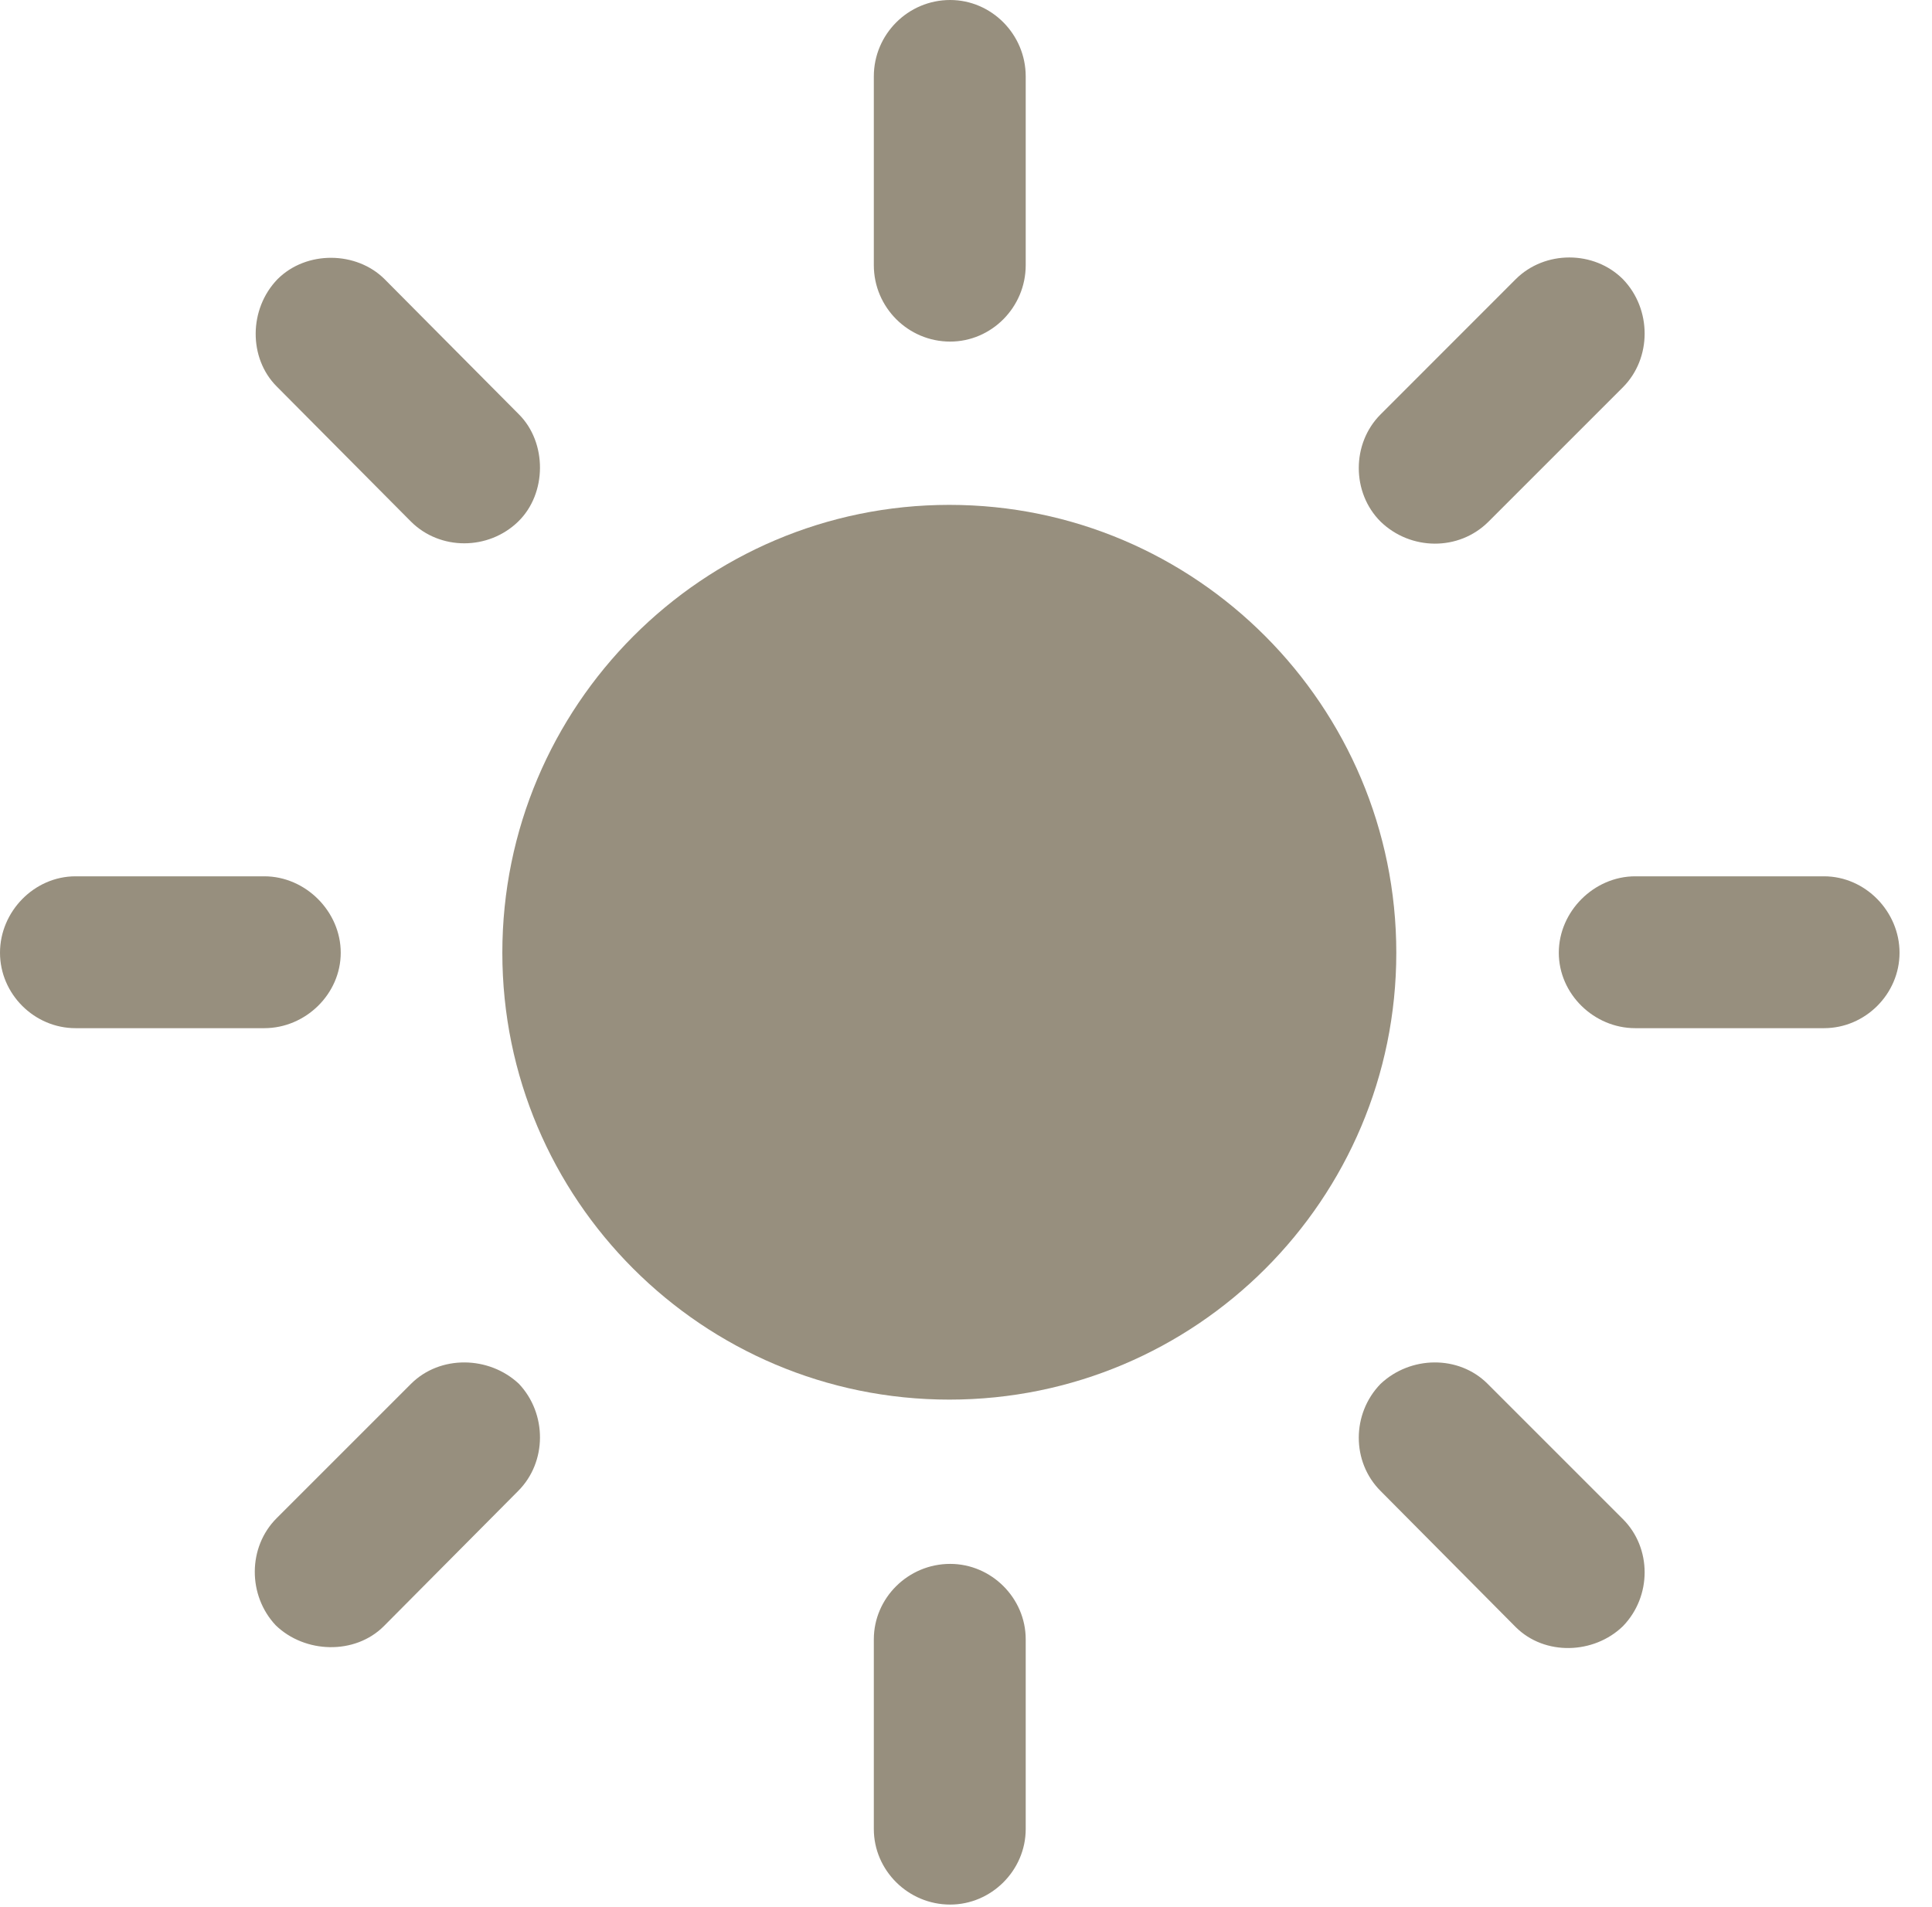
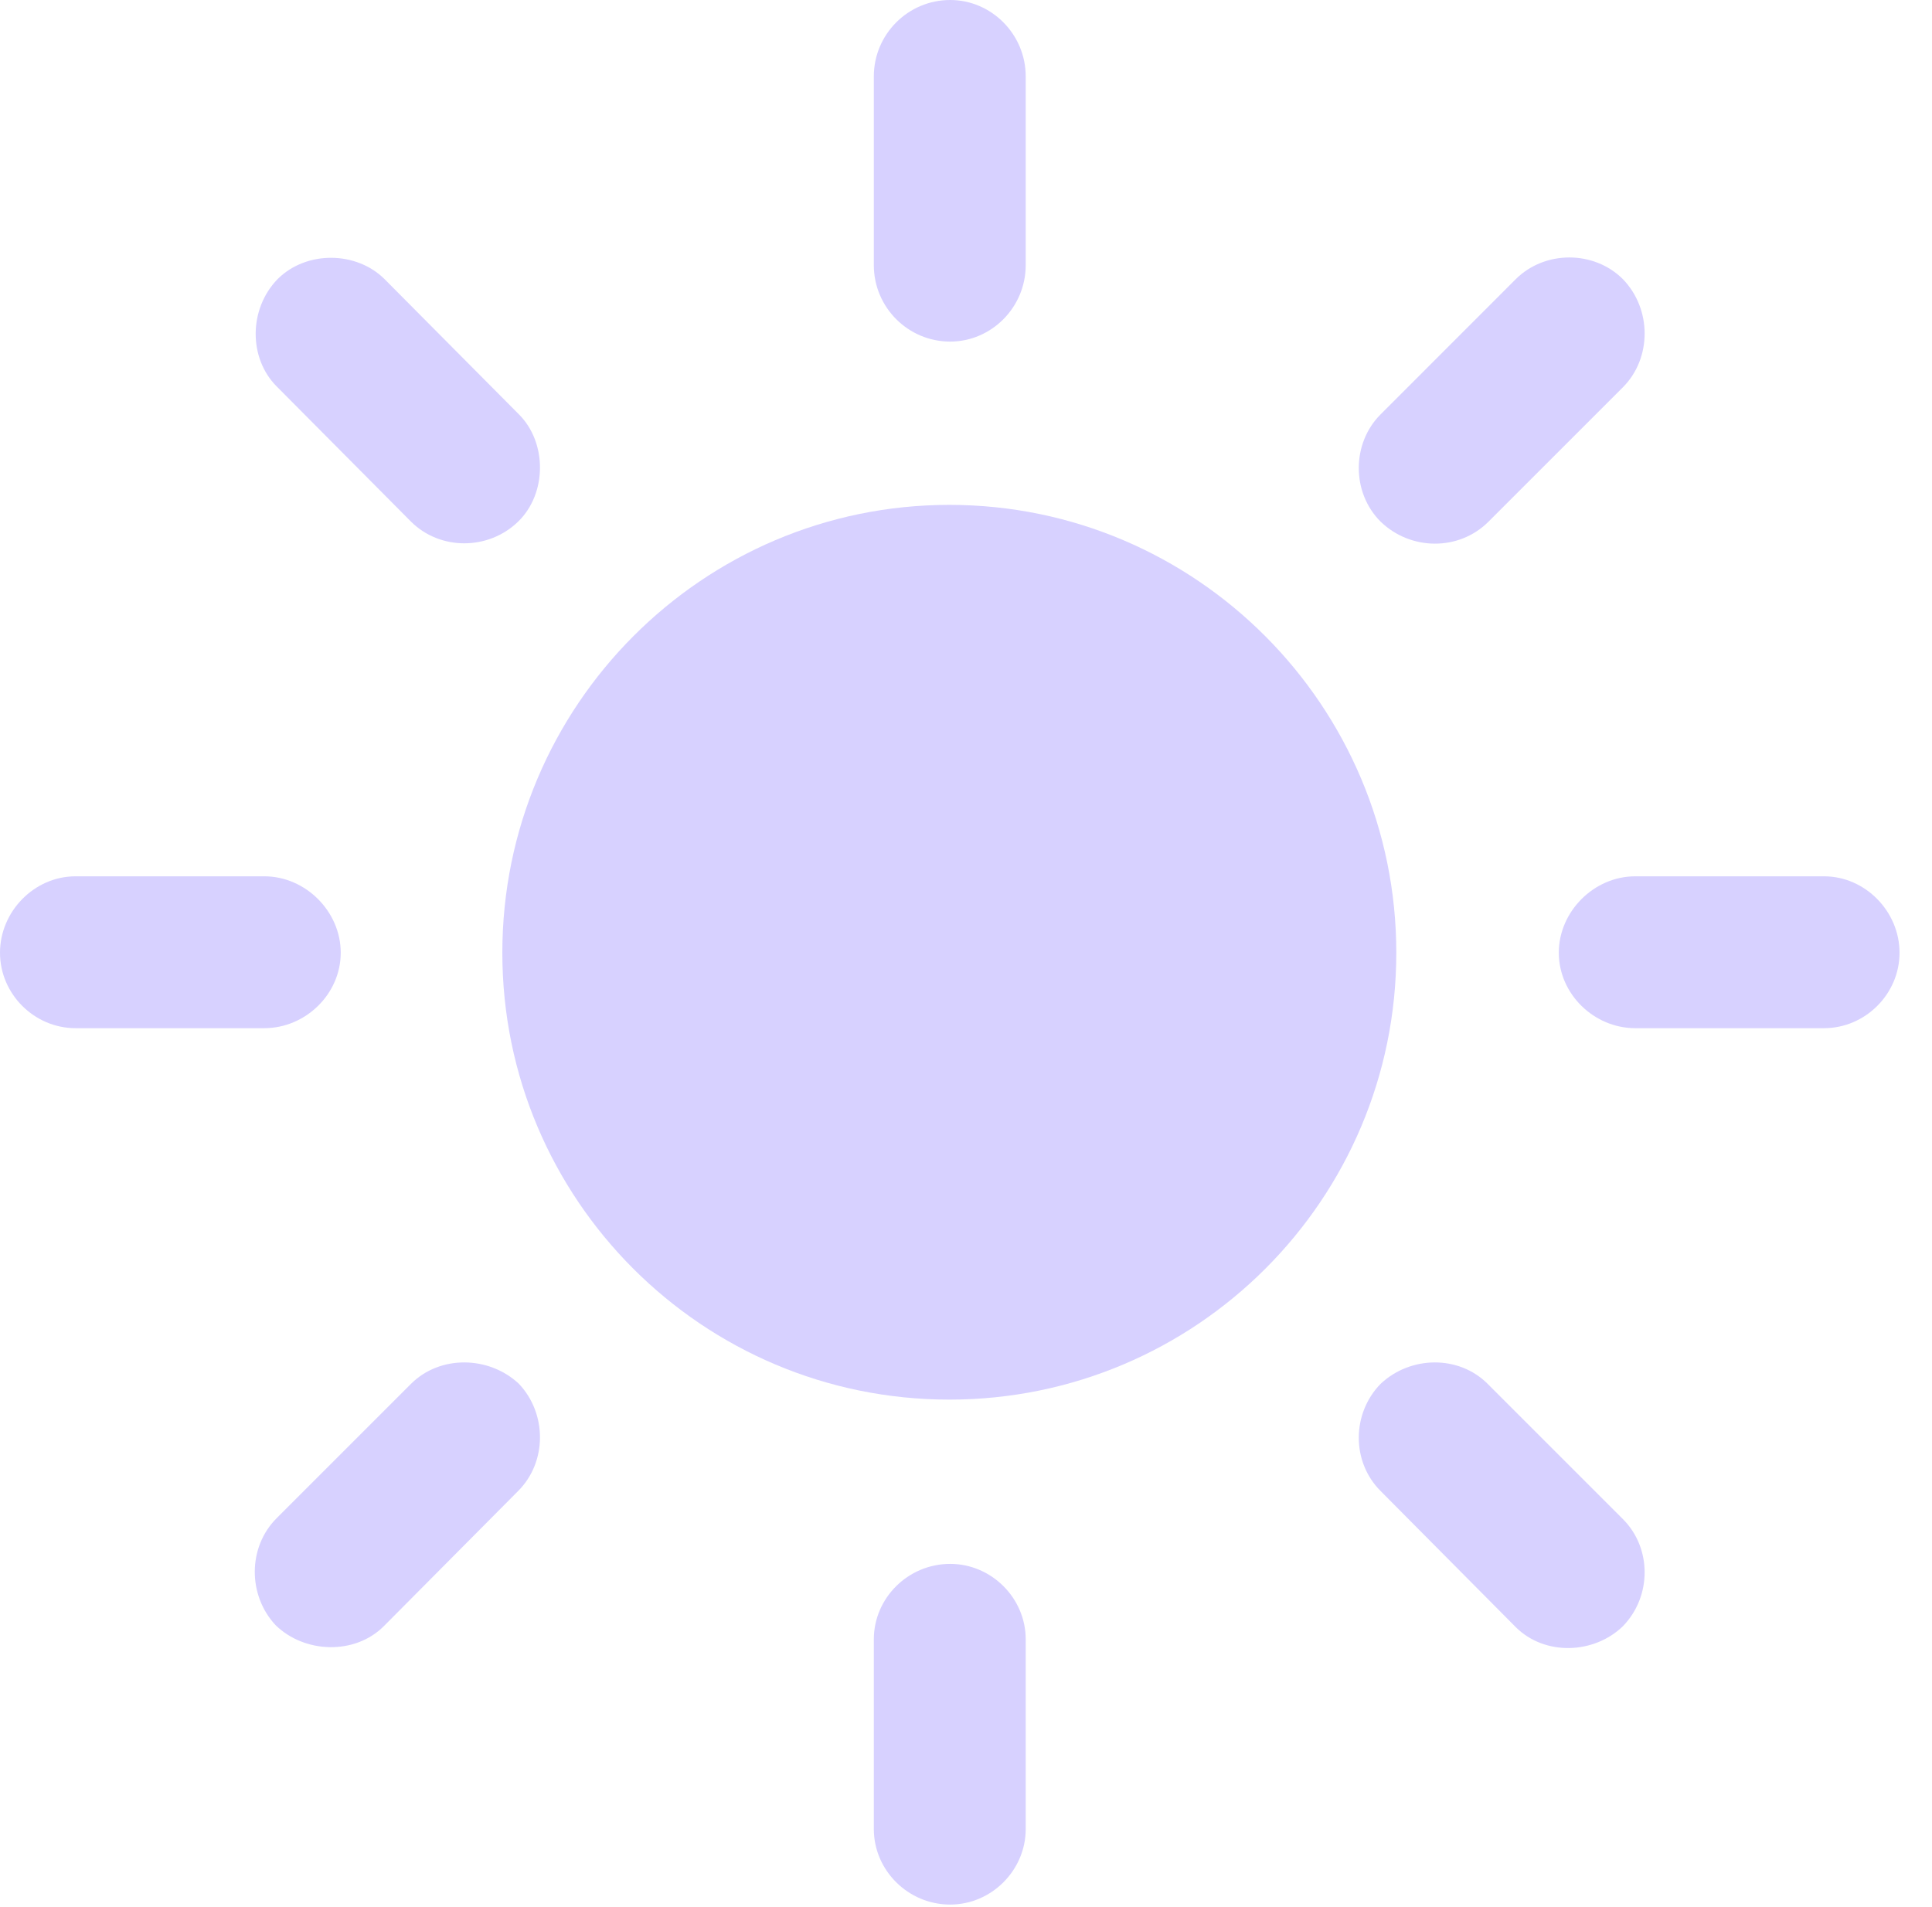
<svg xmlns="http://www.w3.org/2000/svg" viewBox="0 0 21.484 21.201">
  <g>
    <rect height="21.201" opacity="0" width="21.484" x="0" y="0" />
-     <path d="M10.566 3.799C11.025 3.799 11.406 3.418 11.406 2.949L11.406 0.85C11.406 0.381 11.025 0 10.566 0C10.098 0 9.717 0.381 9.717 0.85L9.717 2.949C9.717 3.418 10.098 3.799 10.566 3.799ZM15.352 5.801C15.684 6.123 16.221 6.133 16.553 5.801L18.047 4.307C18.369 3.984 18.369 3.438 18.047 3.105C17.725 2.783 17.178 2.783 16.855 3.105L15.352 4.609C15.029 4.932 15.029 5.479 15.352 5.801ZM17.334 10.596C17.334 11.055 17.725 11.435 18.184 11.435L20.283 11.435C20.742 11.435 21.123 11.055 21.123 10.596C21.123 10.137 20.742 9.746 20.283 9.746L18.184 9.746C17.725 9.746 17.334 10.137 17.334 10.596ZM15.352 15.391C15.029 15.723 15.029 16.26 15.352 16.582L16.855 18.096C17.178 18.418 17.725 18.398 18.047 18.086C18.369 17.754 18.369 17.217 18.047 16.895L16.543 15.391C16.221 15.068 15.684 15.078 15.352 15.391ZM10.566 17.393C10.098 17.393 9.717 17.773 9.717 18.232L9.717 20.342C9.717 20.801 10.098 21.182 10.566 21.182C11.025 21.182 11.406 20.801 11.406 20.342L11.406 18.232C11.406 17.773 11.025 17.393 10.566 17.393ZM5.771 15.391C5.439 15.078 4.893 15.068 4.57 15.391L3.076 16.885C2.754 17.207 2.754 17.744 3.066 18.076C3.389 18.389 3.945 18.408 4.268 18.086L5.762 16.582C6.084 16.26 6.084 15.723 5.771 15.391ZM3.789 10.596C3.789 10.137 3.398 9.746 2.939 9.746L0.84 9.746C0.381 9.746 0 10.137 0 10.596C0 11.055 0.381 11.435 0.84 11.435L2.939 11.435C3.398 11.435 3.789 11.055 3.789 10.596ZM5.762 5.801C6.084 5.488 6.084 4.922 5.771 4.609L4.277 3.105C3.965 2.793 3.408 2.783 3.086 3.105C2.764 3.438 2.764 3.984 3.076 4.297L4.57 5.801C4.893 6.123 5.43 6.123 5.762 5.801Z" fill="#978f7e" fill-opacity="1.00" />
-     <path d="M10.557 15.566C13.301 15.566 15.527 13.34 15.527 10.596C15.527 7.852 13.301 5.615 10.557 5.615C7.812 5.615 5.586 7.852 5.586 10.596C5.586 13.34 7.812 15.566 10.557 15.566Z" fill="#978f7e" fill-opacity="1.00" />
+     <path d="M10.566 3.799C11.025 3.799 11.406 3.418 11.406 2.949L11.406 0.85C11.406 0.381 11.025 0 10.566 0C10.098 0 9.717 0.381 9.717 0.85L9.717 2.949C9.717 3.418 10.098 3.799 10.566 3.799ZM15.352 5.801C15.684 6.123 16.221 6.133 16.553 5.801L18.047 4.307C18.369 3.984 18.369 3.438 18.047 3.105C17.725 2.783 17.178 2.783 16.855 3.105L15.352 4.609C15.029 4.932 15.029 5.479 15.352 5.801ZM17.334 10.596C17.334 11.055 17.725 11.435 18.184 11.435L20.283 11.435C20.742 11.435 21.123 11.055 21.123 10.596C21.123 10.137 20.742 9.746 20.283 9.746L18.184 9.746C17.725 9.746 17.334 10.137 17.334 10.596ZM15.352 15.391C15.029 15.723 15.029 16.26 15.352 16.582L16.855 18.096C17.178 18.418 17.725 18.398 18.047 18.086C18.369 17.754 18.369 17.217 18.047 16.895L16.543 15.391C16.221 15.068 15.684 15.078 15.352 15.391ZM10.566 17.393C10.098 17.393 9.717 17.773 9.717 18.232L9.717 20.342C9.717 20.801 10.098 21.182 10.566 21.182C11.025 21.182 11.406 20.801 11.406 20.342L11.406 18.232C11.406 17.773 11.025 17.393 10.566 17.393ZM5.771 15.391C5.439 15.078 4.893 15.068 4.57 15.391L3.076 16.885C2.754 17.207 2.754 17.744 3.066 18.076C3.389 18.389 3.945 18.408 4.268 18.086L5.762 16.582C6.084 16.26 6.084 15.723 5.771 15.391ZM3.789 10.596C3.789 10.137 3.398 9.746 2.939 9.746L0.84 9.746C0.381 9.746 0 10.137 0 10.596C0 11.055 0.381 11.435 0.84 11.435L2.939 11.435C3.398 11.435 3.789 11.055 3.789 10.596ZM5.762 5.801C6.084 5.488 6.084 4.922 5.771 4.609L4.277 3.105C3.965 2.793 3.408 2.783 3.086 3.105C2.764 3.438 2.764 3.984 3.076 4.297L4.57 5.801C4.893 6.123 5.43 6.123 5.762 5.801Z" fill="#d7d1ff" fill-opacity="1.00" />
+     <path d="M10.557 15.566C13.301 15.566 15.527 13.34 15.527 10.596C15.527 7.852 13.301 5.615 10.557 5.615C7.812 5.615 5.586 7.852 5.586 10.596C5.586 13.34 7.812 15.566 10.557 15.566Z" fill="#d7d1ff" fill-opacity="1.00" />
  </g>
</svg>
